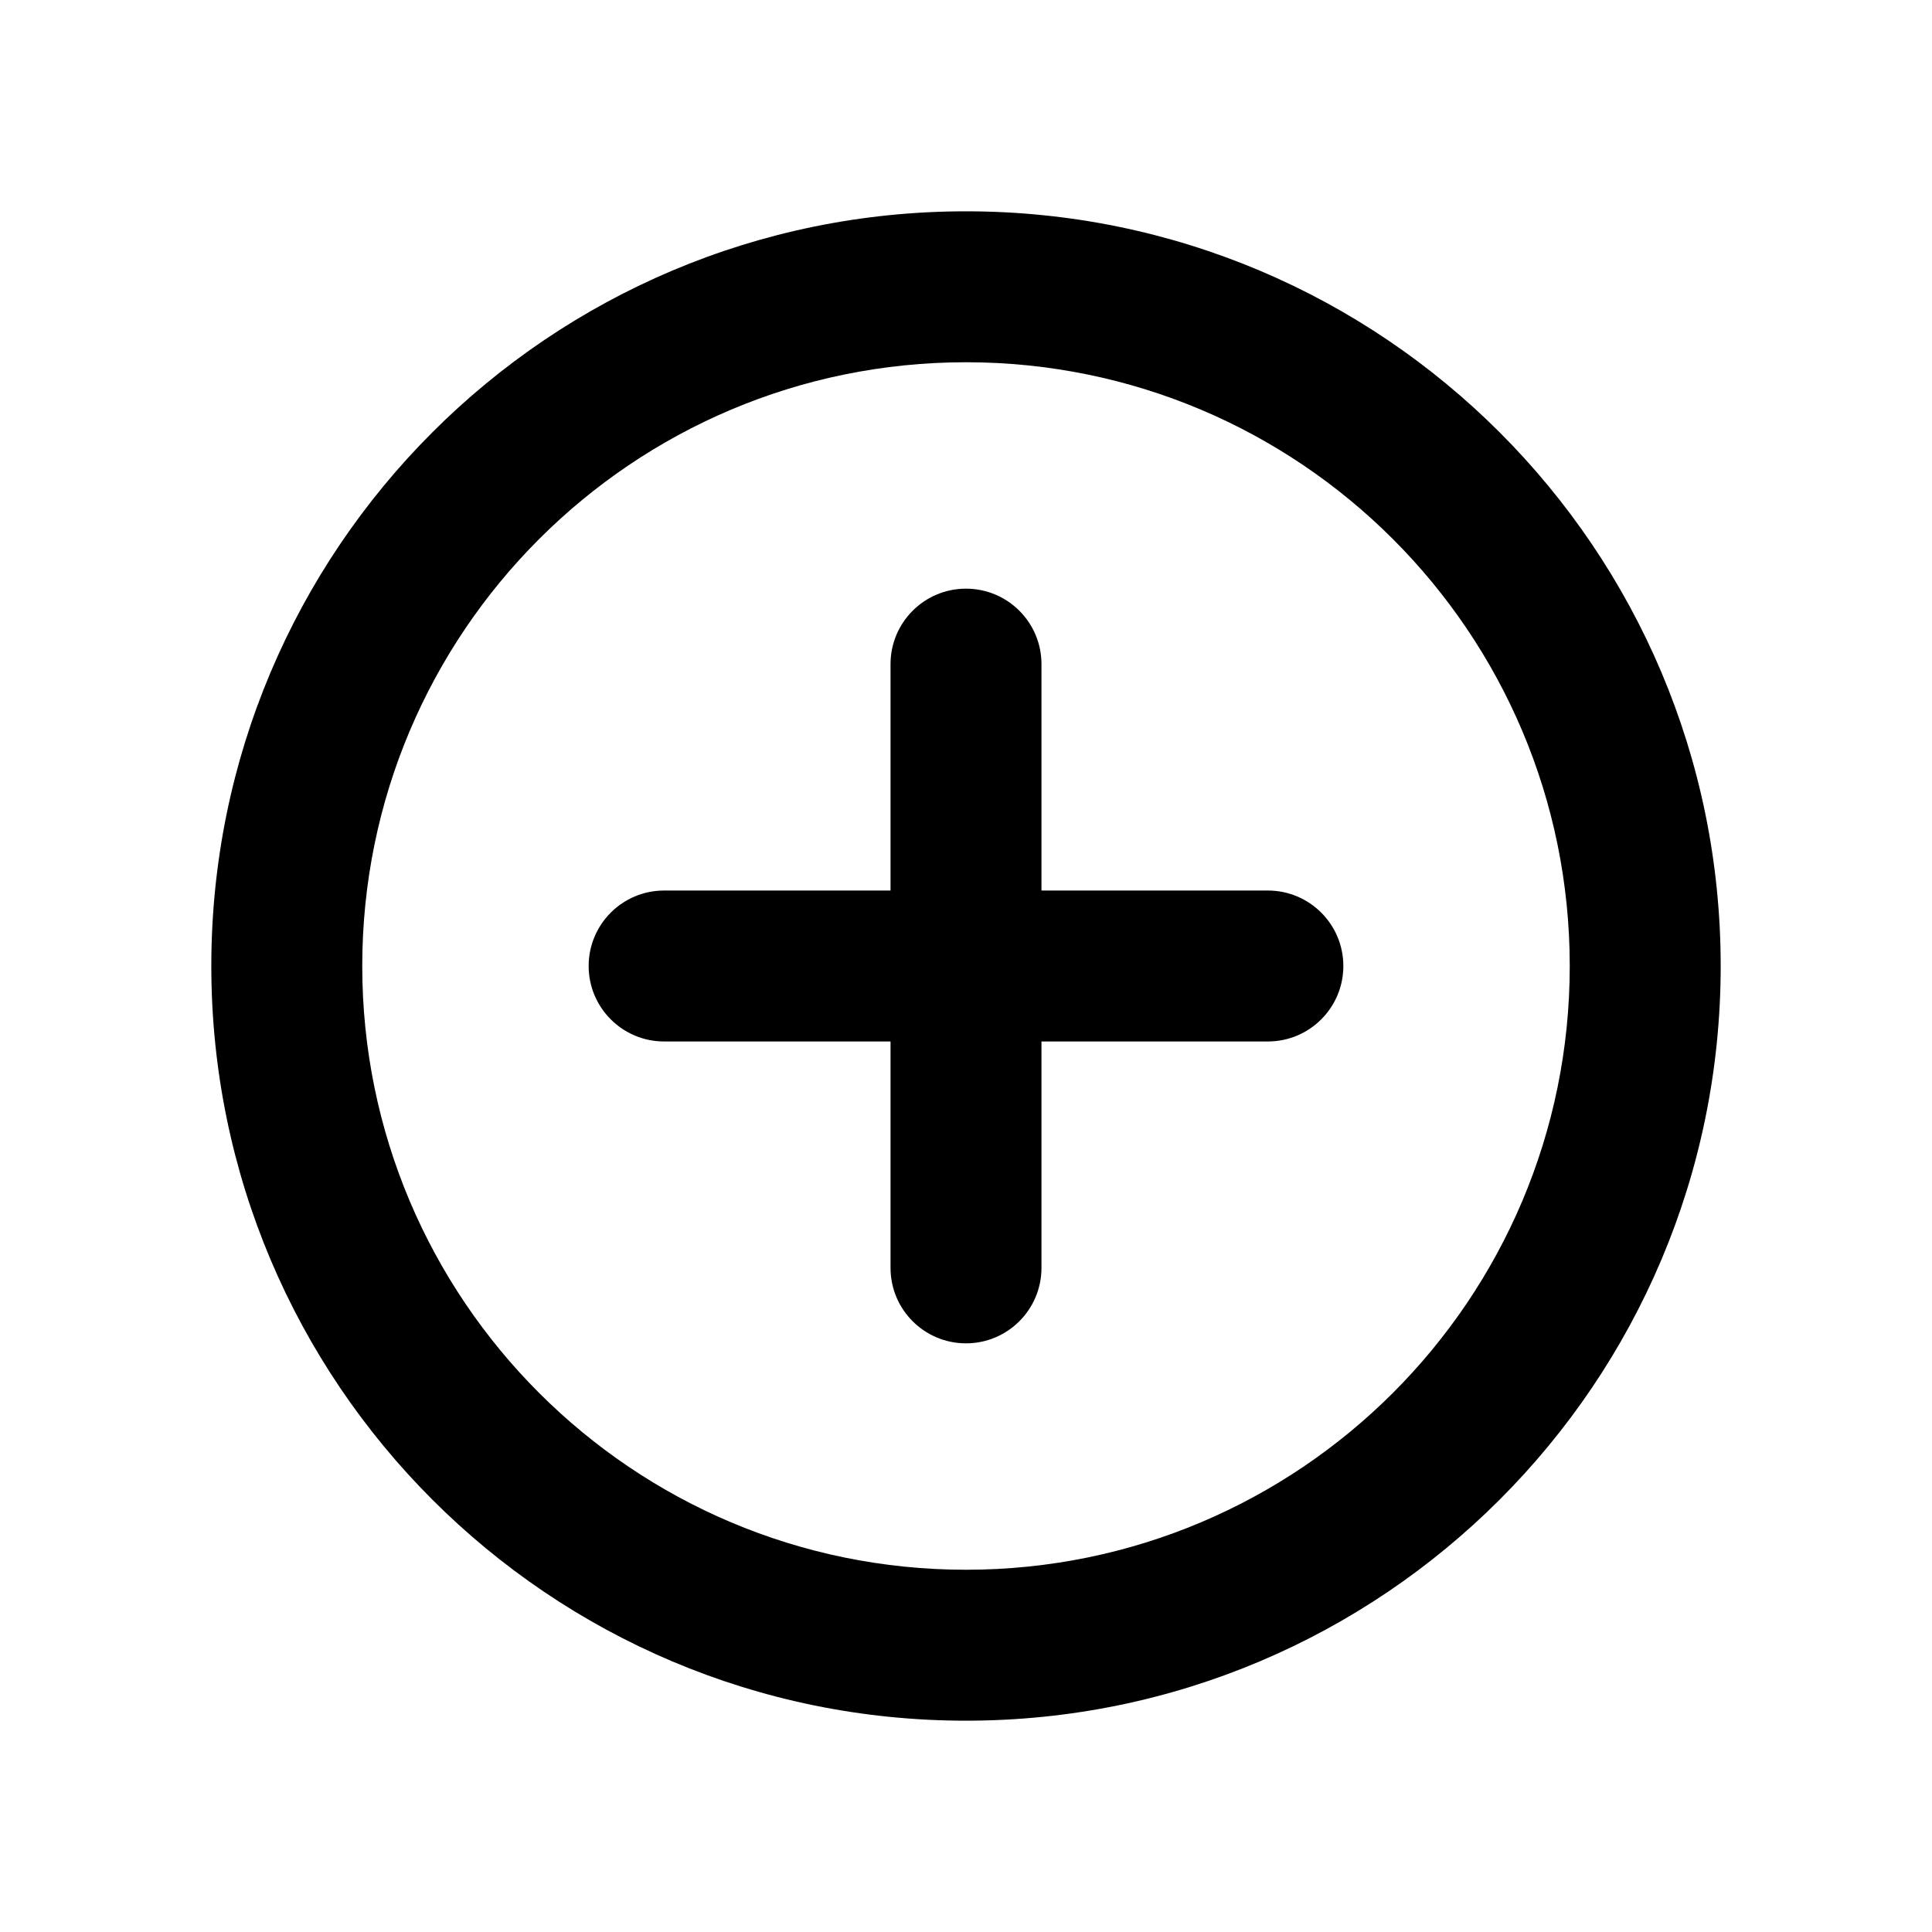
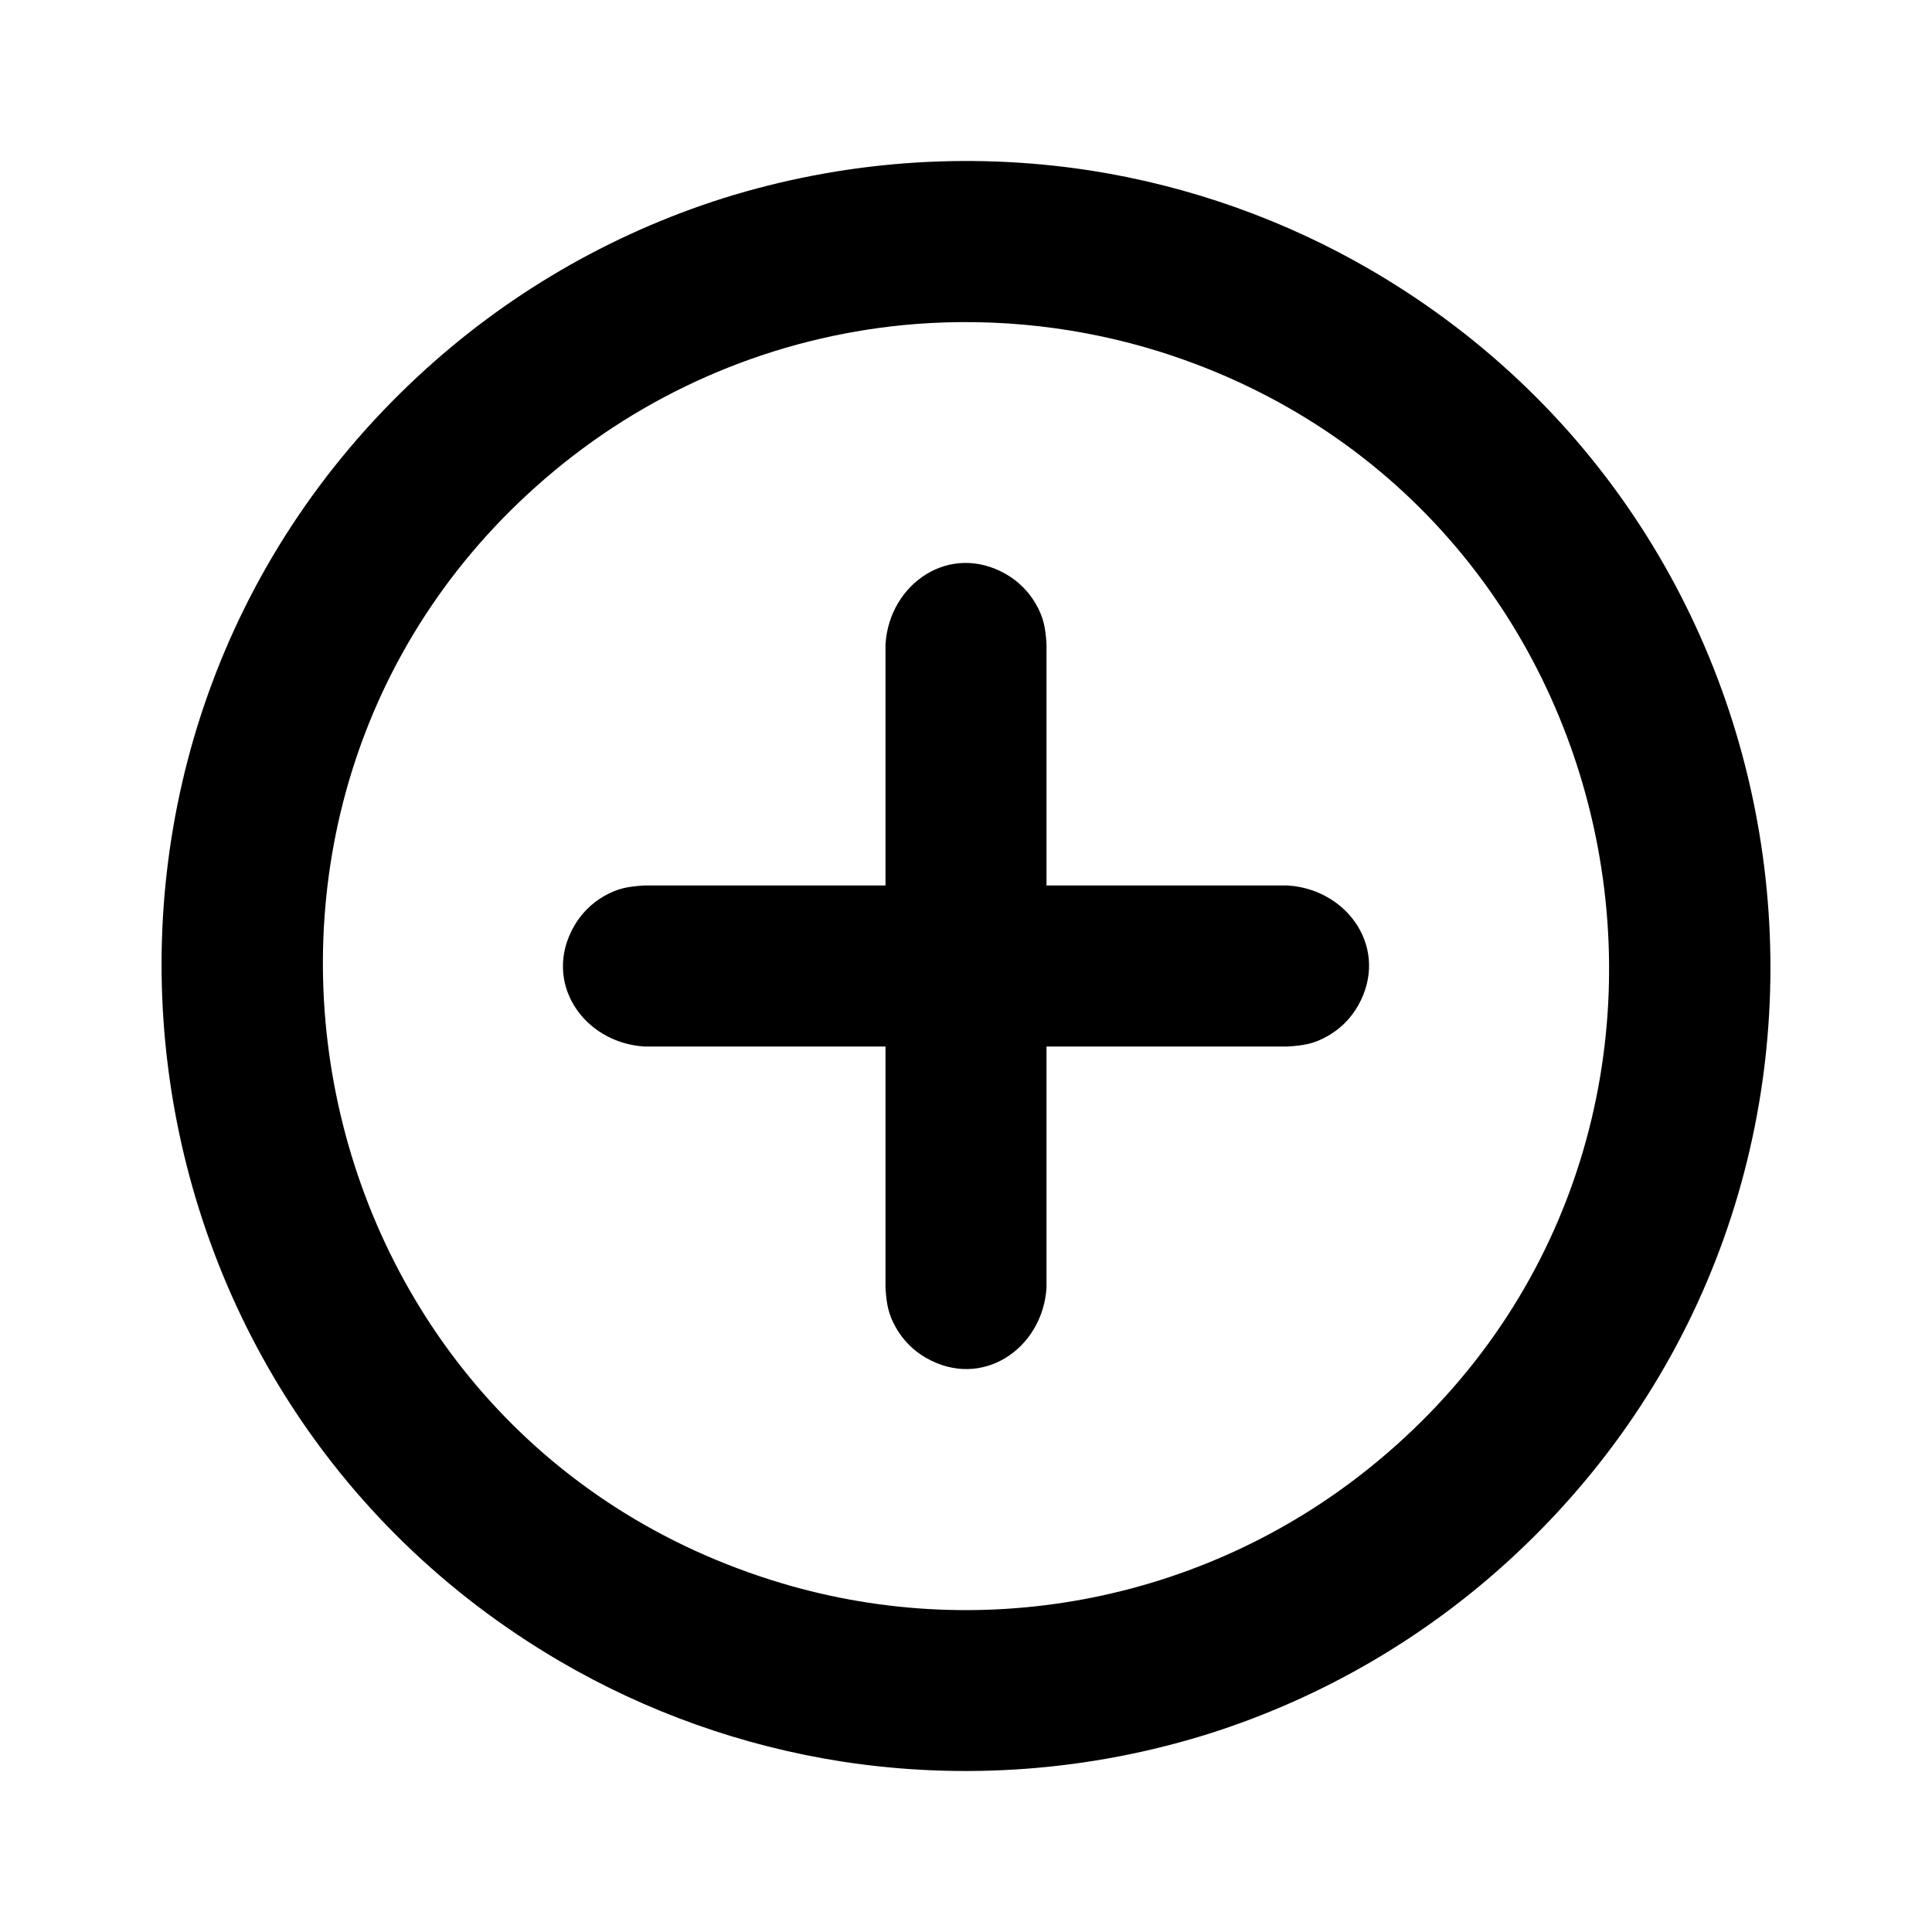
- <svg xmlns="http://www.w3.org/2000/svg" viewBox="-0.5 -0.5 16 16" id="Add-Circle-Line--Streamline-Mingcute.svg" height="16" width="16">
-   <g fill="none" fill-rule="nonzero">
-     <path d="M15 0v15H0V0h15ZM7.871 14.536l-0.007 0.001 -0.044 0.022 -0.013 0.003 -0.009 -0.003 -0.044 -0.022c-0.006 -0.003 -0.012 -0.001 -0.015 0.003l-0.003 0.006 -0.011 0.268 0.003 0.013 0.006 0.008 0.065 0.046 0.009 0.003 0.007 -0.003 0.065 -0.046 0.007 -0.01 0.003 -0.011 -0.011 -0.267c-0.001 -0.006 -0.006 -0.011 -0.011 -0.011Zm0.166 -0.071 -0.008 0.001 -0.116 0.058 -0.006 0.006 -0.002 0.007 0.011 0.269 0.003 0.007 0.005 0.004 0.126 0.058c0.007 0.003 0.014 0 0.018 -0.005l0.003 -0.009 -0.021 -0.384c-0.002 -0.007 -0.006 -0.013 -0.013 -0.014Zm-0.447 0.001a0.014 0.014 0 0 0 -0.017 0.004l-0.004 0.009 -0.021 0.384c0 0.007 0.004 0.013 0.011 0.015l0.009 -0.001 0.126 -0.058 0.006 -0.005 0.003 -0.007 0.011 -0.269 -0.002 -0.007 -0.006 -0.006 -0.115 -0.057Z" stroke-width="1" />
-     <path fill="#000000" d="M7.5 1.25c3.452 0 6.25 2.798 6.25 6.25s-2.798 6.25 -6.25 6.25S1.25 10.952 1.25 7.5 4.048 1.25 7.5 1.25Zm0 1.25a5 5 0 1 0 0 10 5 5 0 0 0 0 -10Zm0 1.875a0.625 0.625 0 0 1 0.625 0.625v1.875h1.875a0.625 0.625 0 1 1 0 1.25h-1.875v1.875a0.625 0.625 0 1 1 -1.25 0v-1.875H5a0.625 0.625 0 1 1 0 -1.25h1.875V5a0.625 0.625 0 0 1 0.625 -0.625Z" stroke-width="1" />
-   </g>
+ <svg xmlns="http://www.w3.org/2000/svg" width="16" height="16" viewBox="0 0 24 24">
+   <path d="M0 0h24v24H0z" fill="none" />
+   <path fill="#000000FF" d="M13 13v3c-.05.755-.802 1.269-1.5.866a1 1 0 0 1-.366-.366c-.101-.175-.121-.302-.134-.5v-3H8c-.755-.05-1.269-.802-.866-1.5.088-.152.214-.278.366-.366.175-.101.302-.121.5-.134h3V8c.05-.755.802-1.269 1.5-.866.152.088.278.214.366.366.101.175.121.302.134.5v3h3c.755.05 1.269.802.866 1.5a1 1 0 0 1-.366.366c-.175.101-.302.121-.5.134Zm5.809 6.325a10 10 0 0 1-3.791 2.212 10.1 10.1 0 0 1-4.563.345 10 10 0 0 1-3.503-1.247C1.179 17.254.289 9.233 5.192 4.675a10 10 0 0 1 3.79-2.212 10.1 10.1 0 0 1 4.563-.345 10 10 0 0 1 3.503 1.247c5.773 3.381 6.663 11.402 1.761 15.96m-7.435-15.3a8 8 0 0 0-4.377 1.733C2.03 9.744 3.51 17.709 9.585 19.629a8 8 0 0 0 7.418-1.387c4.967-3.985 3.487-11.951-2.588-13.871a8.1 8.1 0 0 0-3.041-.346" />
</svg>
